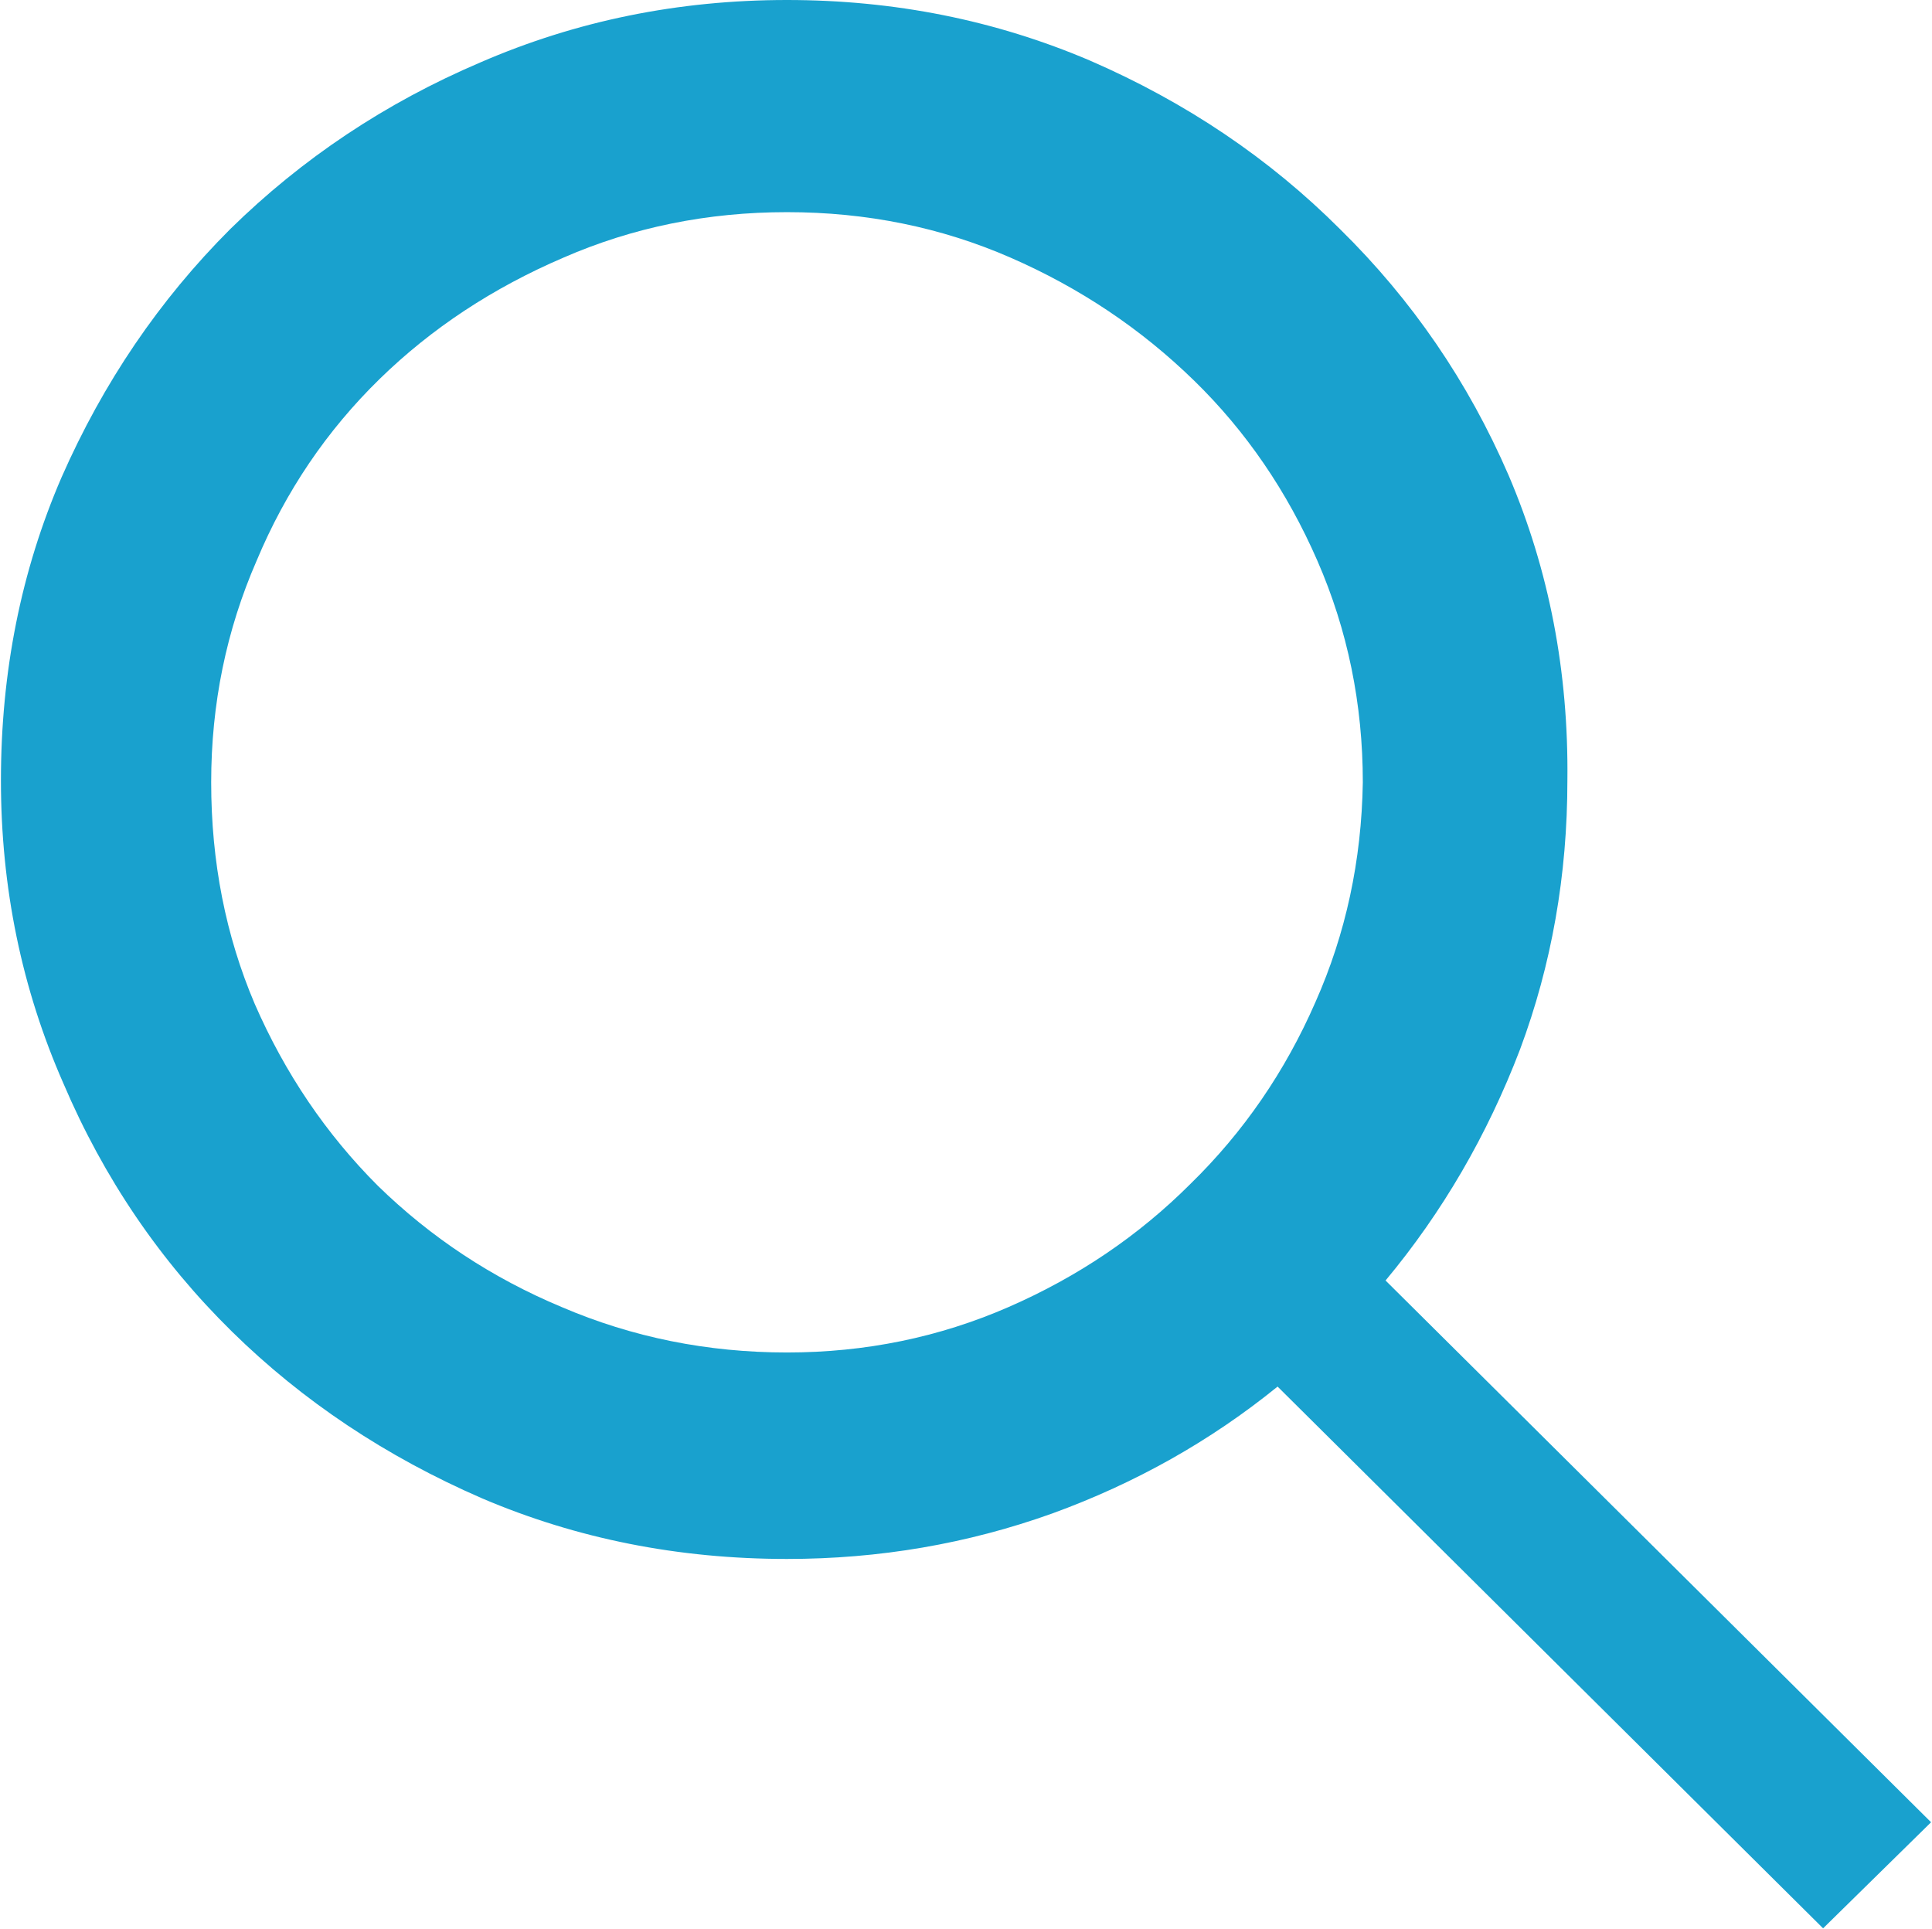
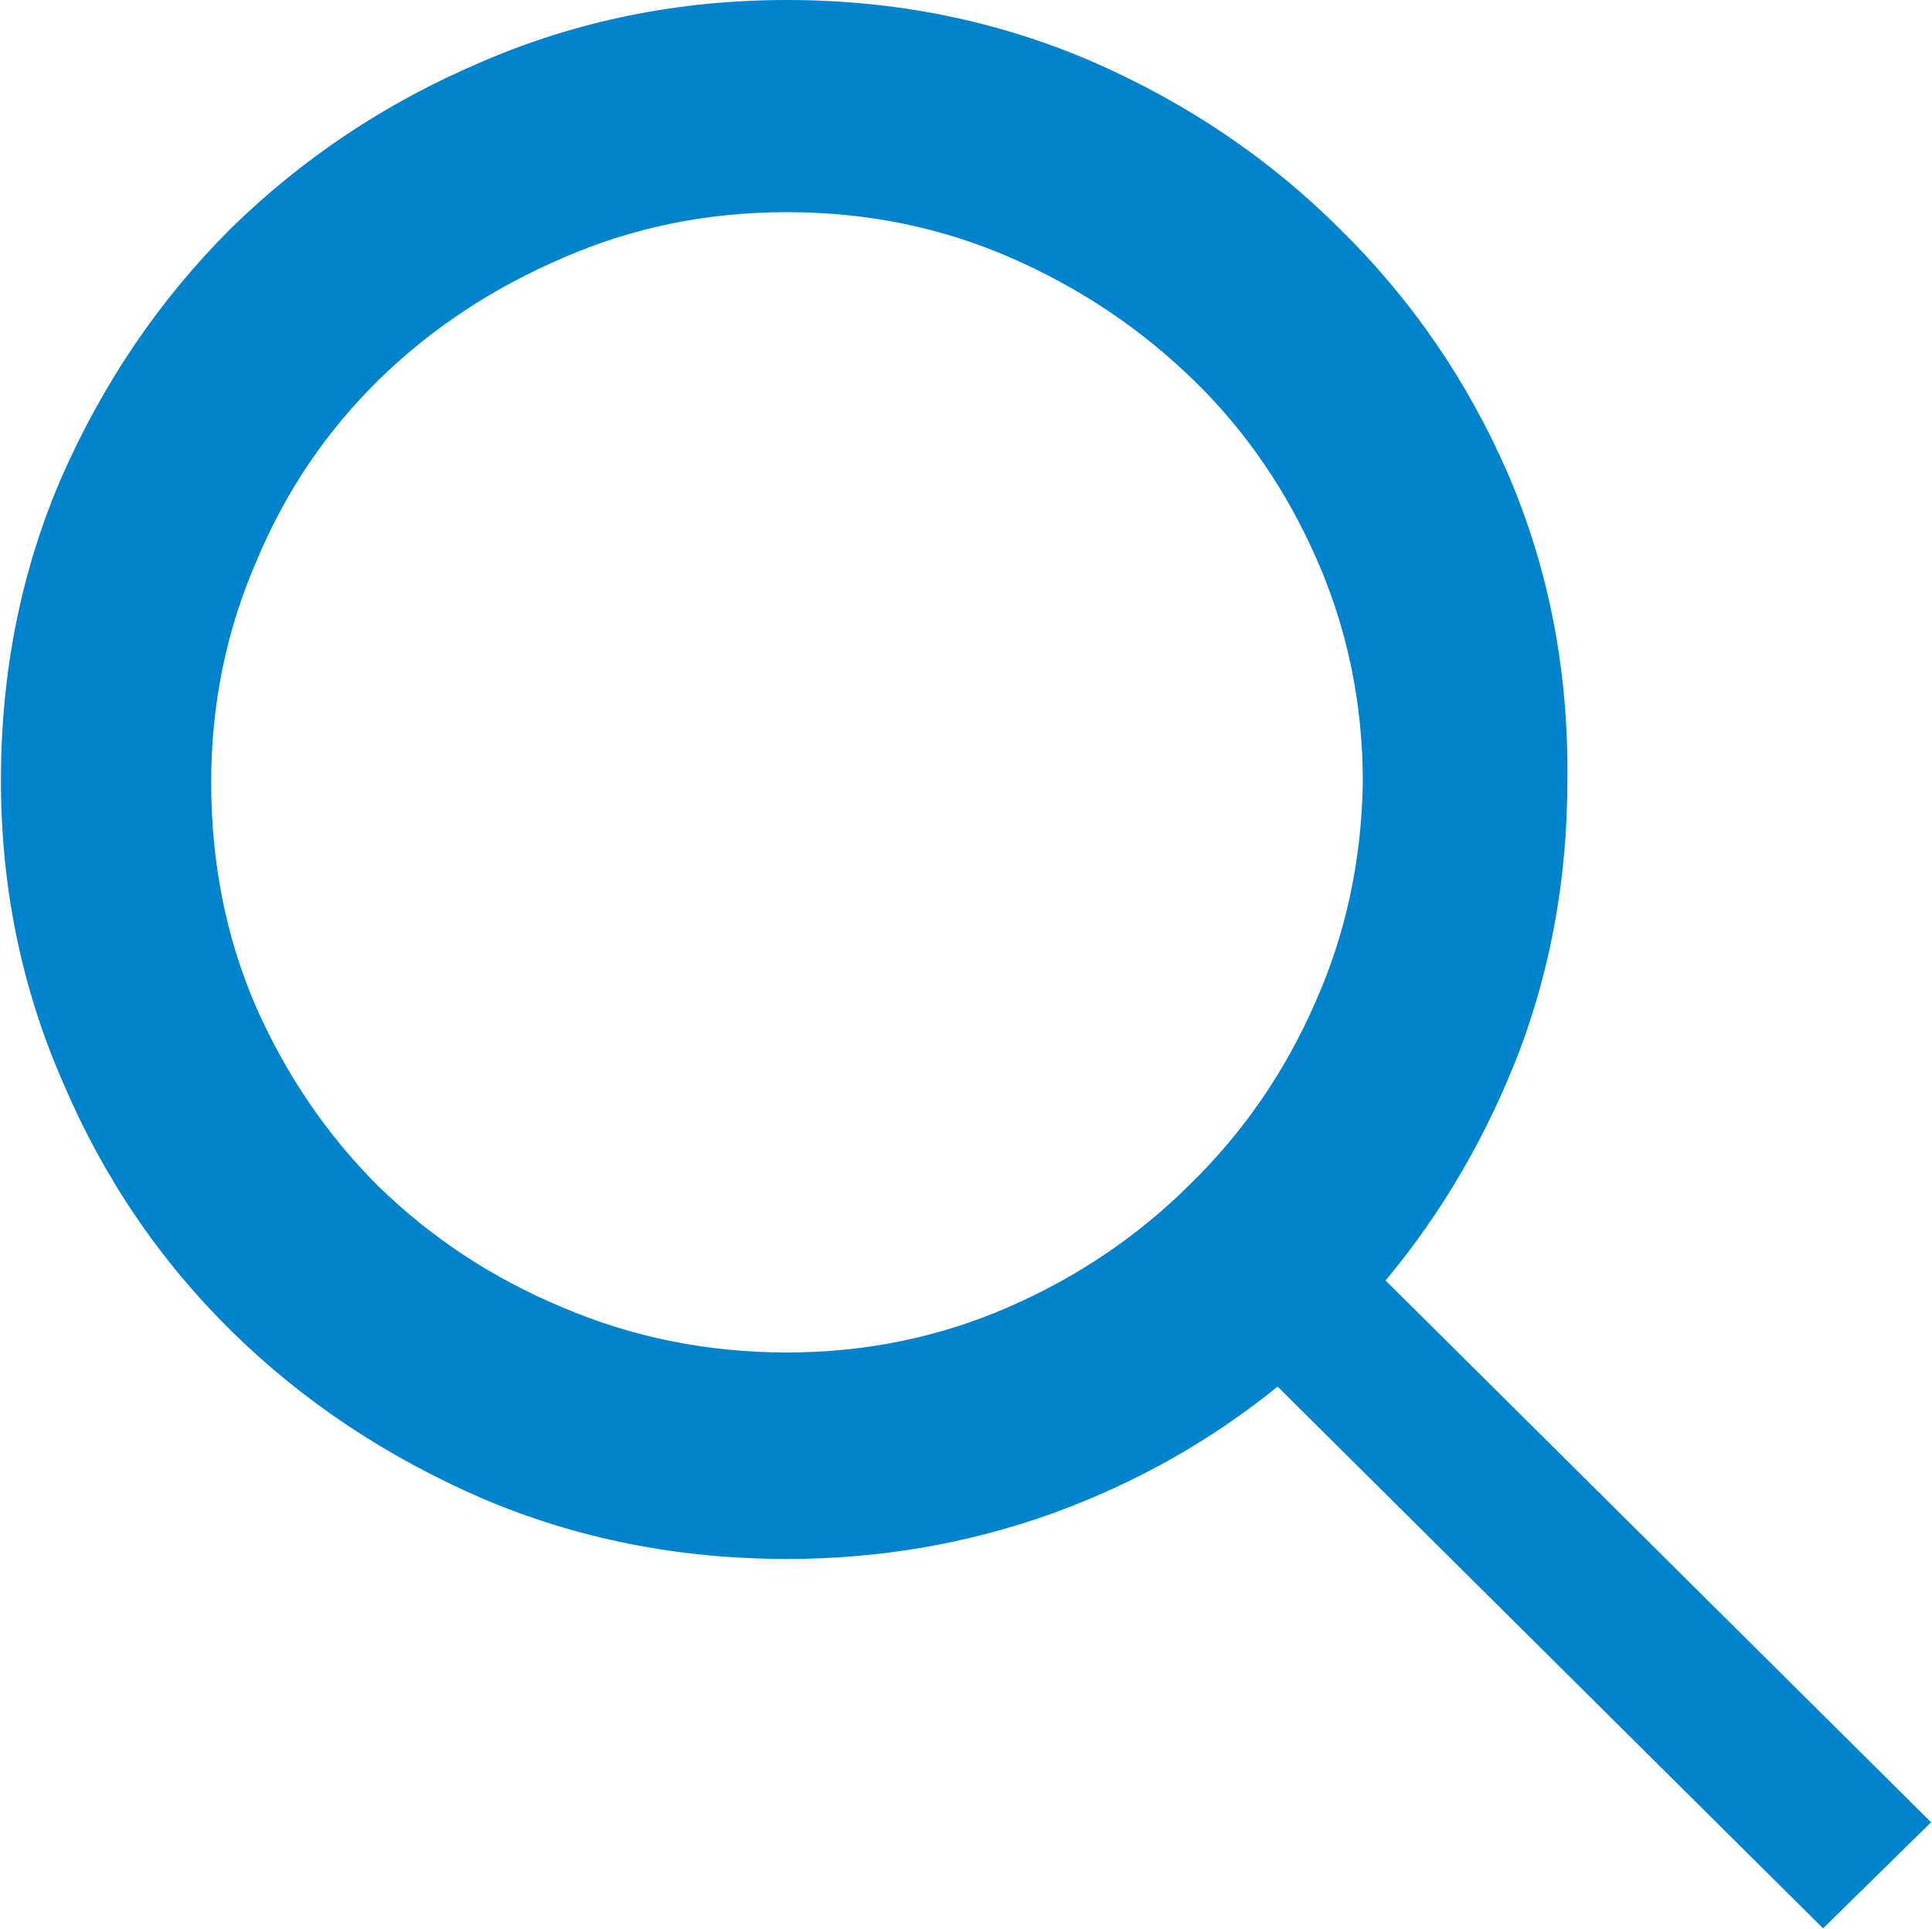
<svg xmlns="http://www.w3.org/2000/svg" version="1.0" id="Layer_1" x="0px" y="0px" width="1026px" height="1024px" viewBox="0 0 1026 1024" enable-background="new 0 0 1026 1024" xml:space="preserve">
-   <path fill="#19a1ce" d="M968.165,1024.002L678.468,736.315c-35.541,28.835-75.441,51.301-119.701,67.396  c-44.93,16.094-91.871,24.141-140.824,24.141c-57.672,0-111.654-10.729-161.949-32.189c-50.965-22.129-95.225-51.636-132.778-88.519  C84.991,669.59,55.149,625.666,33.69,575.371C11.561,525.077,0.496,471.428,0.496,414.428c0-57.672,10.729-111.319,32.189-160.943  c22.129-50.295,51.971-94.219,89.525-131.772c38.224-37.553,82.483-67.06,132.778-88.519C305.953,11.064,360.271,0,417.943,0  c57,0,110.647,10.729,160.942,32.189c50.966,22.129,95.225,51.971,132.778,89.524c38.224,37.554,68.065,81.143,89.525,130.767  c21.459,50.295,31.854,104.277,31.183,161.949c0,50.295-8.383,97.907-25.147,142.837c-17.435,45.601-41.241,86.507-71.418,122.719  l289.697,287.687L968.165,1024.002z M417.941,718.211c41.576,0,80.807-8.048,117.689-24.142  c36.884-16.094,69.072-37.888,96.566-65.383c28.165-27.495,50.295-59.684,66.389-96.566c16.094-36.212,24.477-75.106,25.147-116.684  c0-41.577-8.048-80.807-24.142-117.69c-16.094-36.883-37.888-68.736-65.383-95.56c-28.165-27.495-60.689-49.289-97.572-65.383  c-36.883-16.095-76.447-24.142-118.694-24.142c-42.248,0-81.813,8.047-118.695,24.142c-37.554,16.094-70.078,37.553-97.572,64.377  c-28.165,27.494-49.959,59.683-65.383,96.565c-16.094,36.883-24.141,76.113-24.141,117.69c0,42.247,7.712,81.478,23.136,117.69  c16.094,36.882,37.888,69.071,65.383,96.565c28.166,27.495,60.689,48.954,97.572,64.377  C335.795,710.164,375.695,718.211,417.941,718.211L417.941,718.211z" />
+   <path fill="#0083CD" d="M968.165,1024.002L678.468,736.315c-35.541,28.835-75.441,51.301-119.701,67.396  c-44.93,16.094-91.871,24.141-140.824,24.141c-57.672,0-111.654-10.729-161.949-32.189c-50.965-22.129-95.225-51.636-132.778-88.519  C84.991,669.59,55.149,625.666,33.69,575.371C11.561,525.077,0.496,471.428,0.496,414.428c0-57.672,10.729-111.319,32.189-160.943  c22.129-50.295,51.971-94.219,89.525-131.772c38.224-37.553,82.483-67.06,132.778-88.519C305.953,11.064,360.271,0,417.943,0  c57,0,110.647,10.729,160.942,32.189c50.966,22.129,95.225,51.971,132.778,89.524c38.224,37.554,68.065,81.143,89.525,130.767  c21.459,50.295,31.854,104.277,31.183,161.949c0,50.295-8.383,97.907-25.147,142.837c-17.435,45.601-41.241,86.507-71.418,122.719  l289.697,287.687L968.165,1024.002z M417.941,718.211c41.576,0,80.807-8.048,117.689-24.142  c36.884-16.094,69.072-37.888,96.566-65.383c28.165-27.495,50.295-59.684,66.389-96.566c16.094-36.212,24.477-75.106,25.147-116.684  c0-41.577-8.048-80.807-24.142-117.69c-16.094-36.883-37.888-68.736-65.383-95.56c-28.165-27.495-60.689-49.289-97.572-65.383  c-36.883-16.095-76.447-24.142-118.694-24.142c-42.248,0-81.813,8.047-118.695,24.142c-37.554,16.094-70.078,37.553-97.572,64.377  c-28.165,27.494-49.959,59.683-65.383,96.565c-16.094,36.883-24.141,76.113-24.141,117.69c0,42.247,7.712,81.478,23.136,117.69  c16.094,36.882,37.888,69.071,65.383,96.565c28.166,27.495,60.689,48.954,97.572,64.377  C335.795,710.164,375.695,718.211,417.941,718.211L417.941,718.211z" />
</svg>
